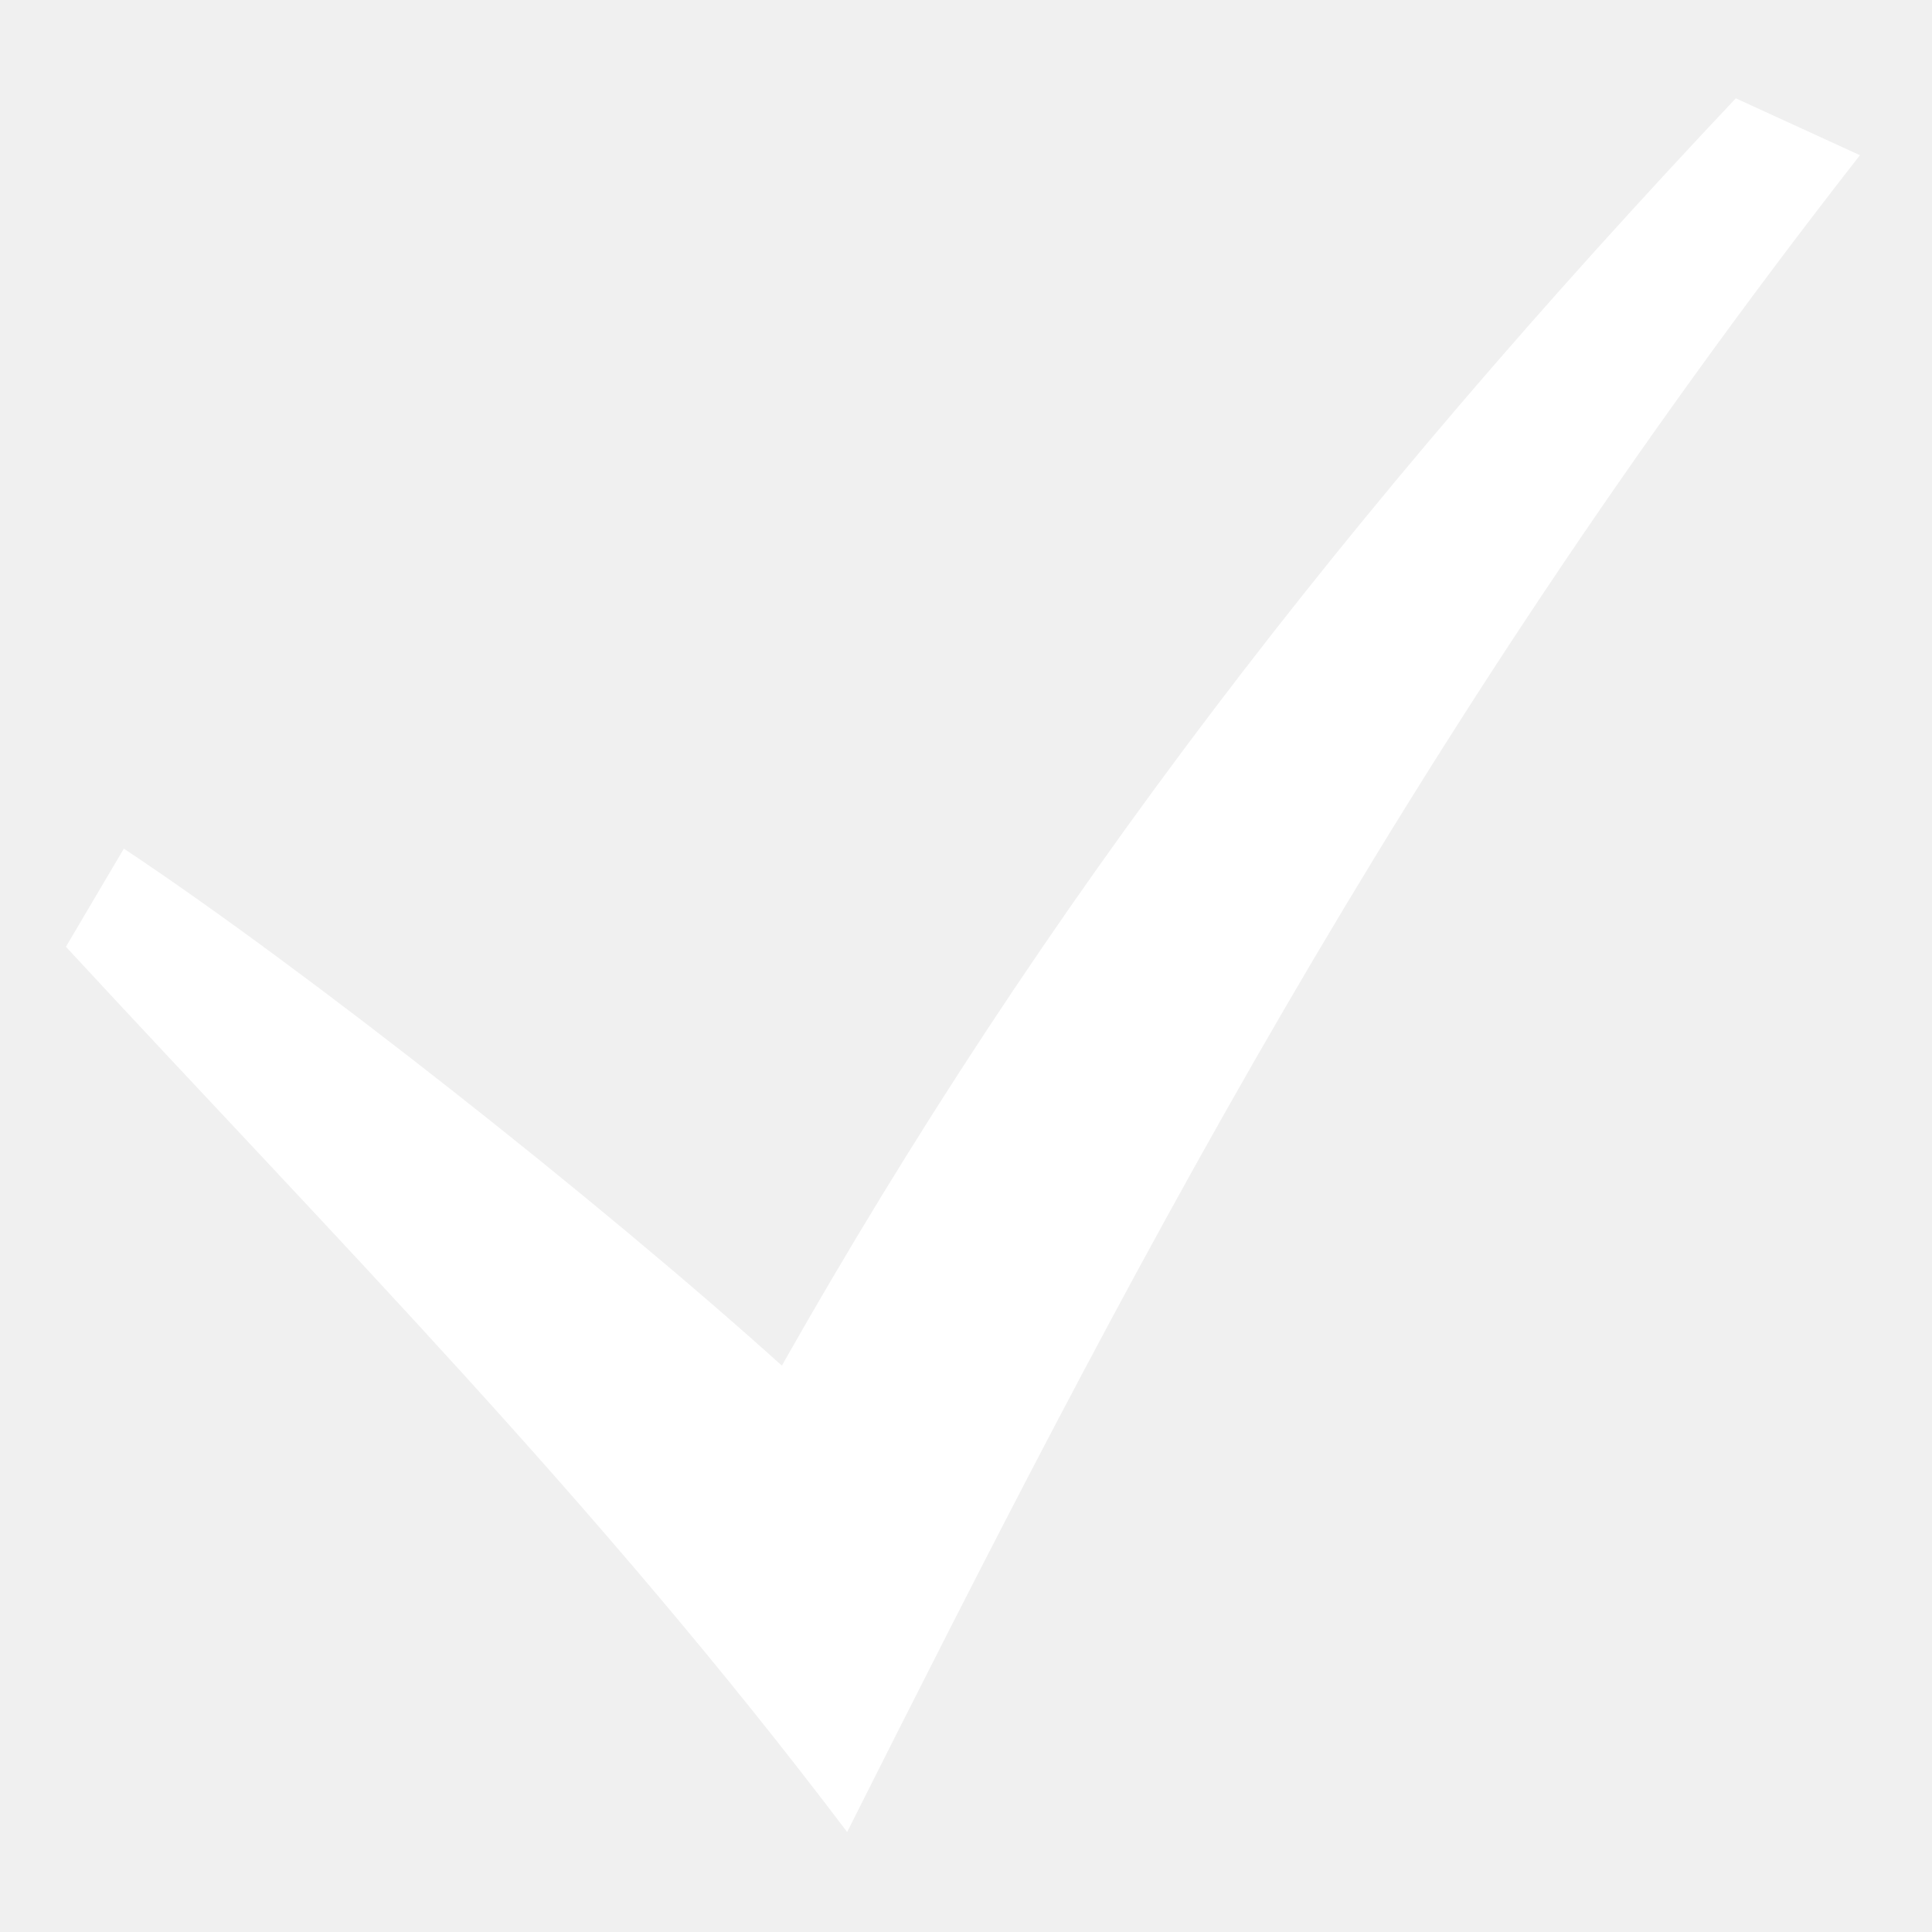
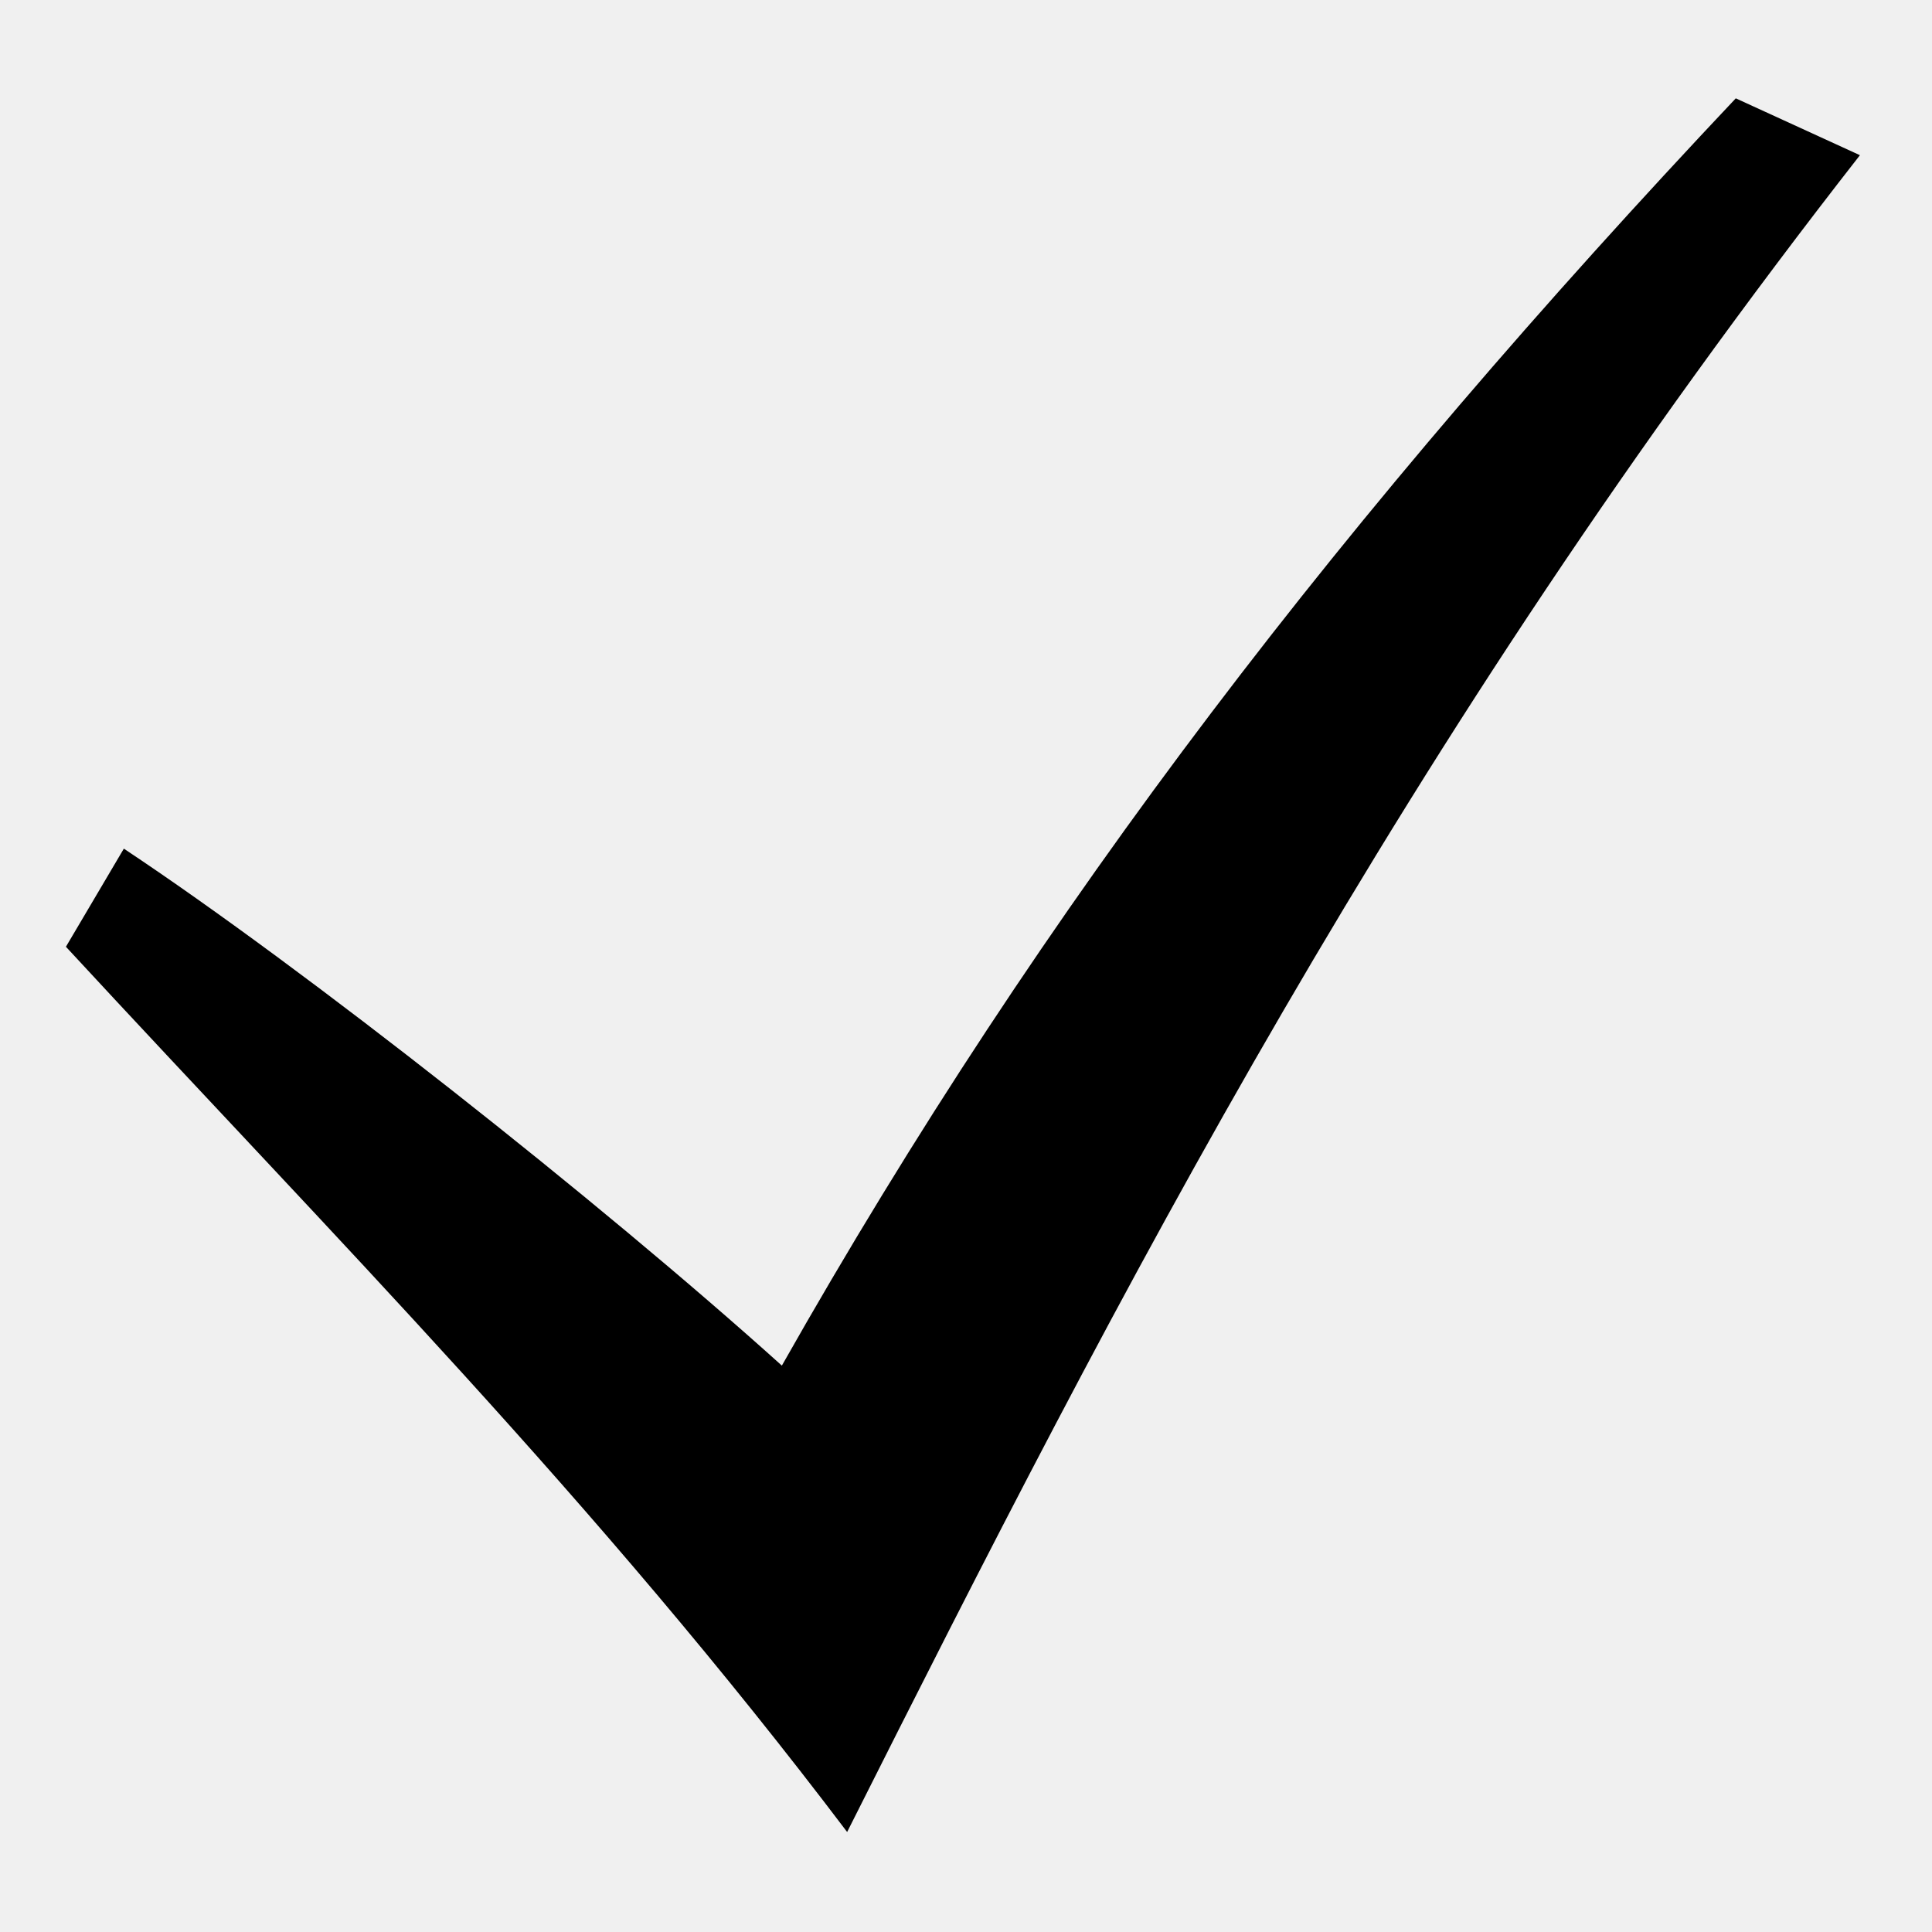
- <svg xmlns="http://www.w3.org/2000/svg" viewBox="0 0 512 512" style="height: 512px; width: 512px;">
-   <g class="" transform="translate(0,0)" style="">
-     <path d="M17.47 250.9C88.82 328.1 158 397.6 224.5 485.5c72.3-143.8 146.3-288.1 268.4-444.37L460 26.06C356.9 135.4 276.8 238.9 207.2 361.9c-48.4-43.6-126.62-105.3-174.38-137z" fill="#fff" fill-opacity="1" />
-   </g>
+ <svg xmlns="http://www.w3.org/2000/svg" viewBox="0 0 512 512">
+   <path d="M17.47 250.9C88.82 328.1 158 397.6 224.5 485.5c72.3-143.8 146.3-288.1 268.4-444.37L460 26.06C356.9 135.4 276.8 238.9 207.2 361.9c-48.4-43.6-126.62-105.3-174.38-137z" fill="currentColor" />
</svg>
